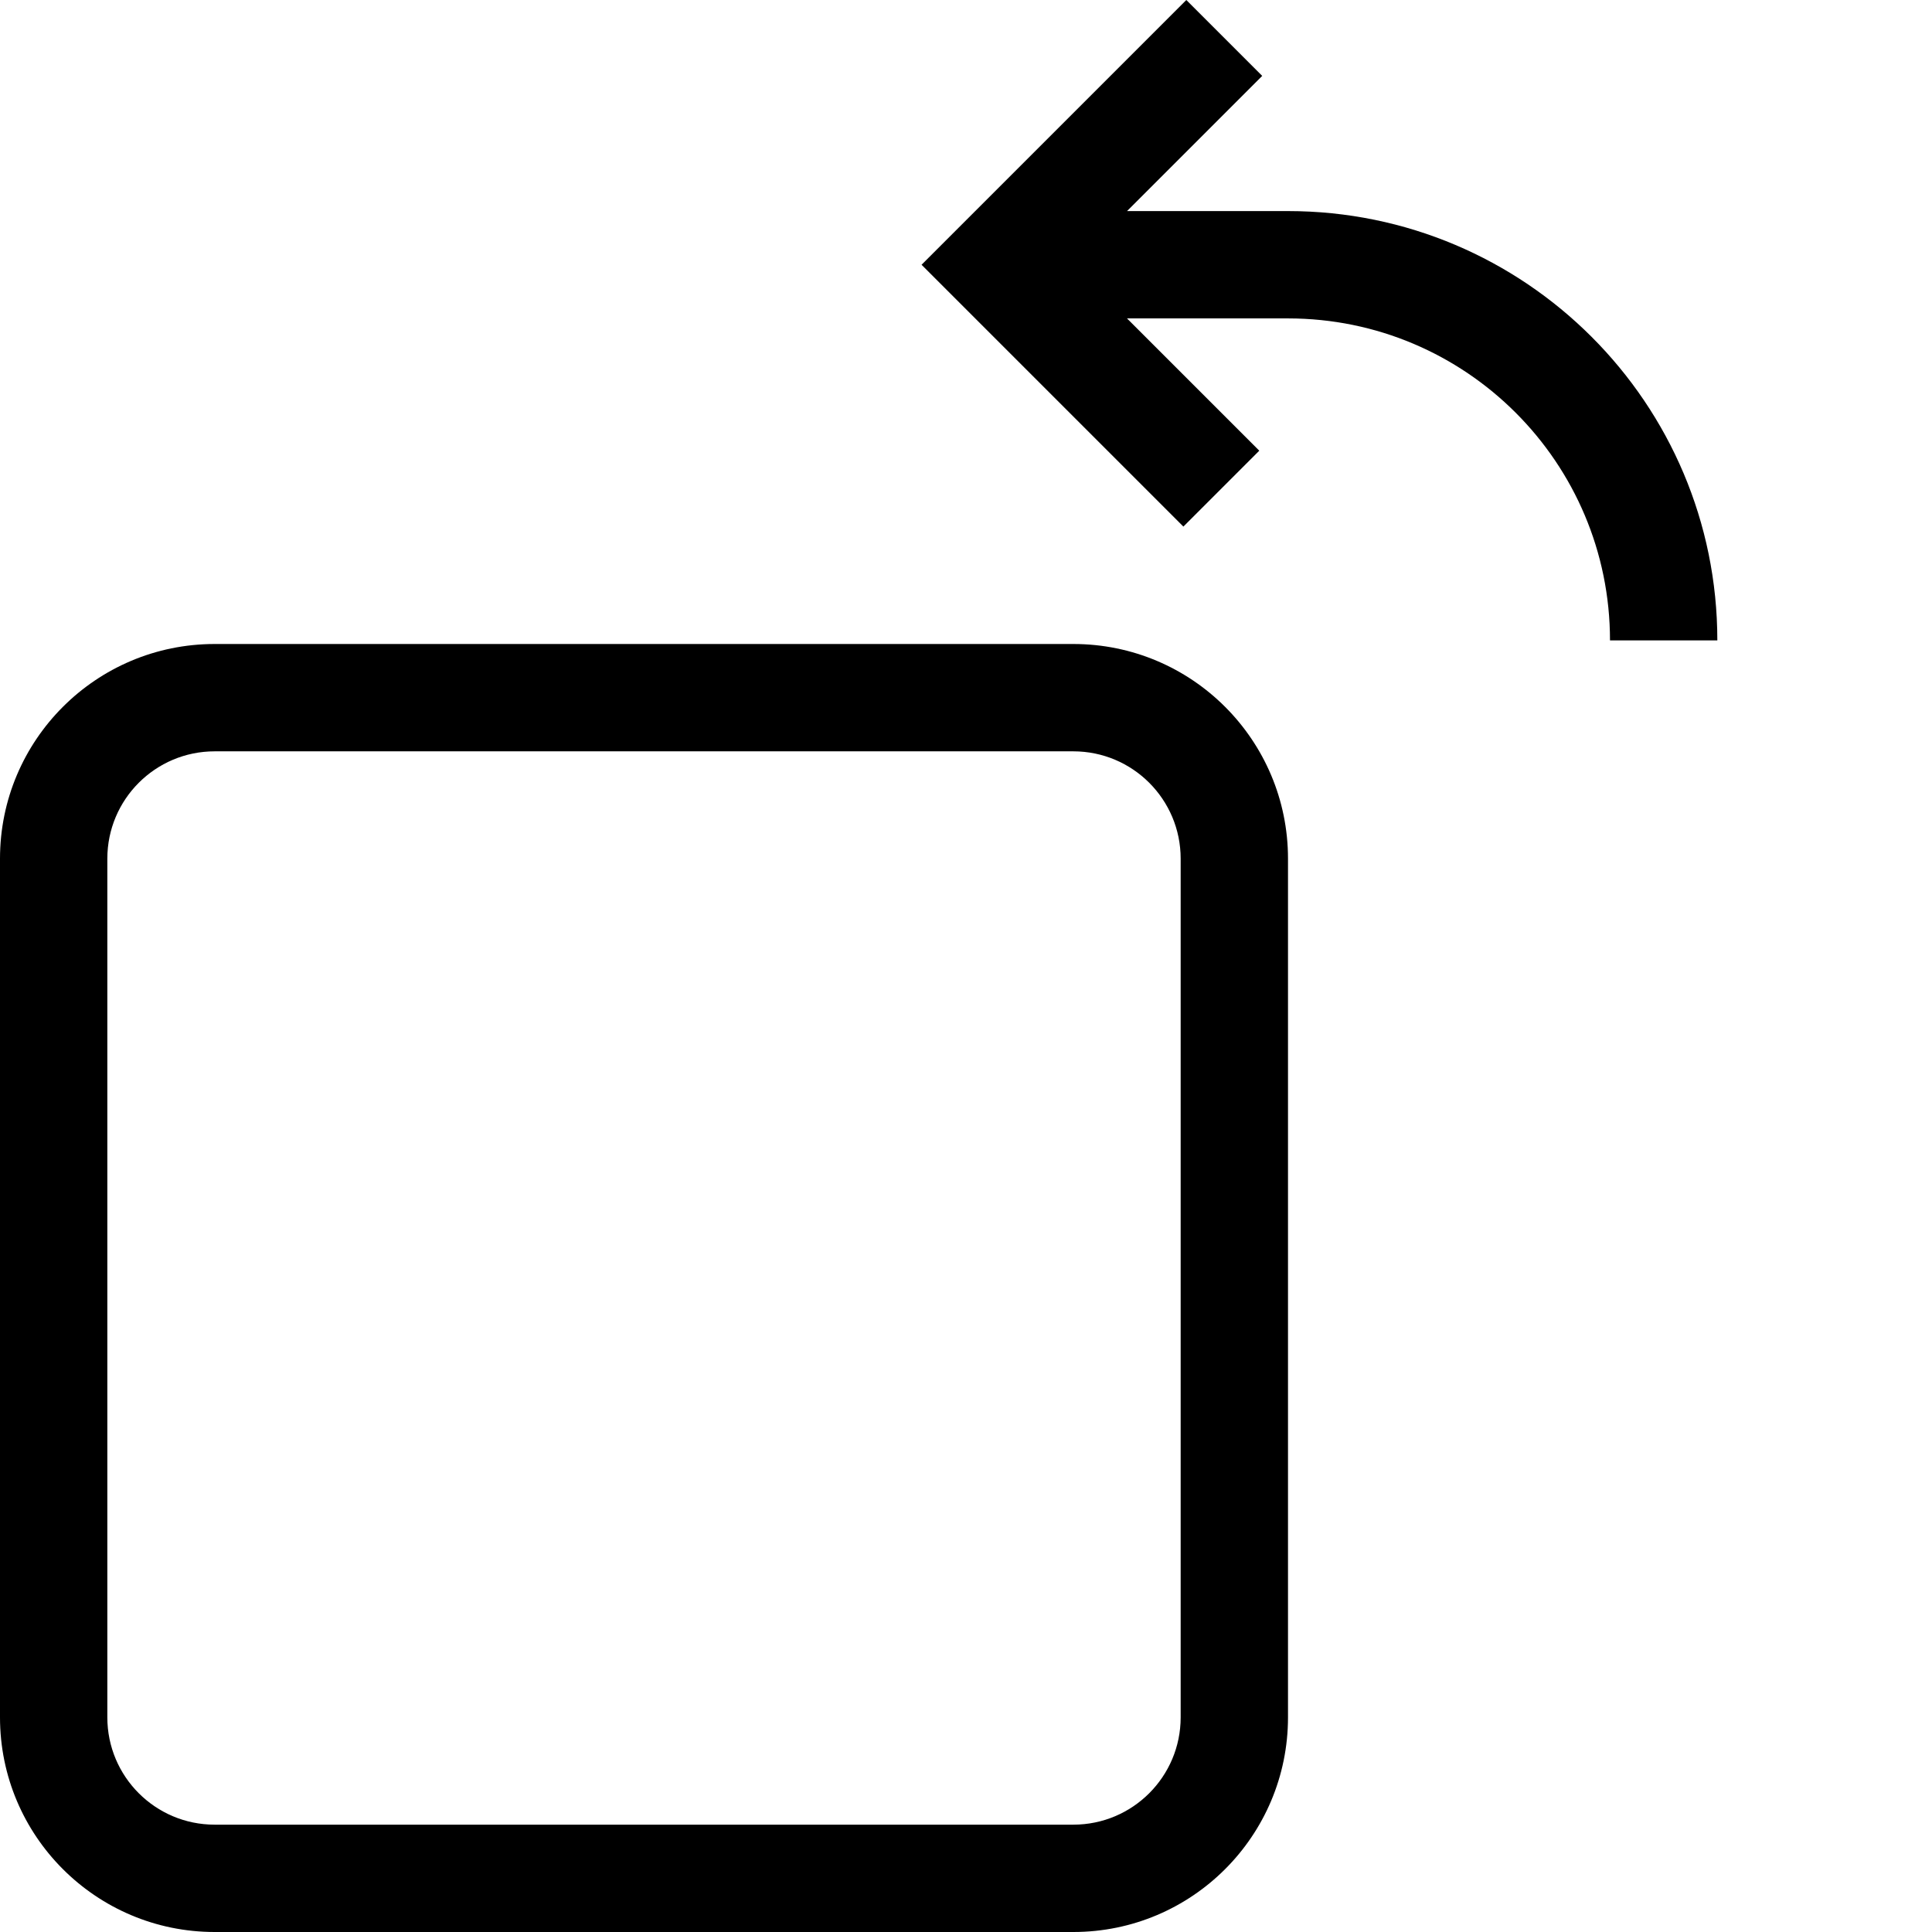
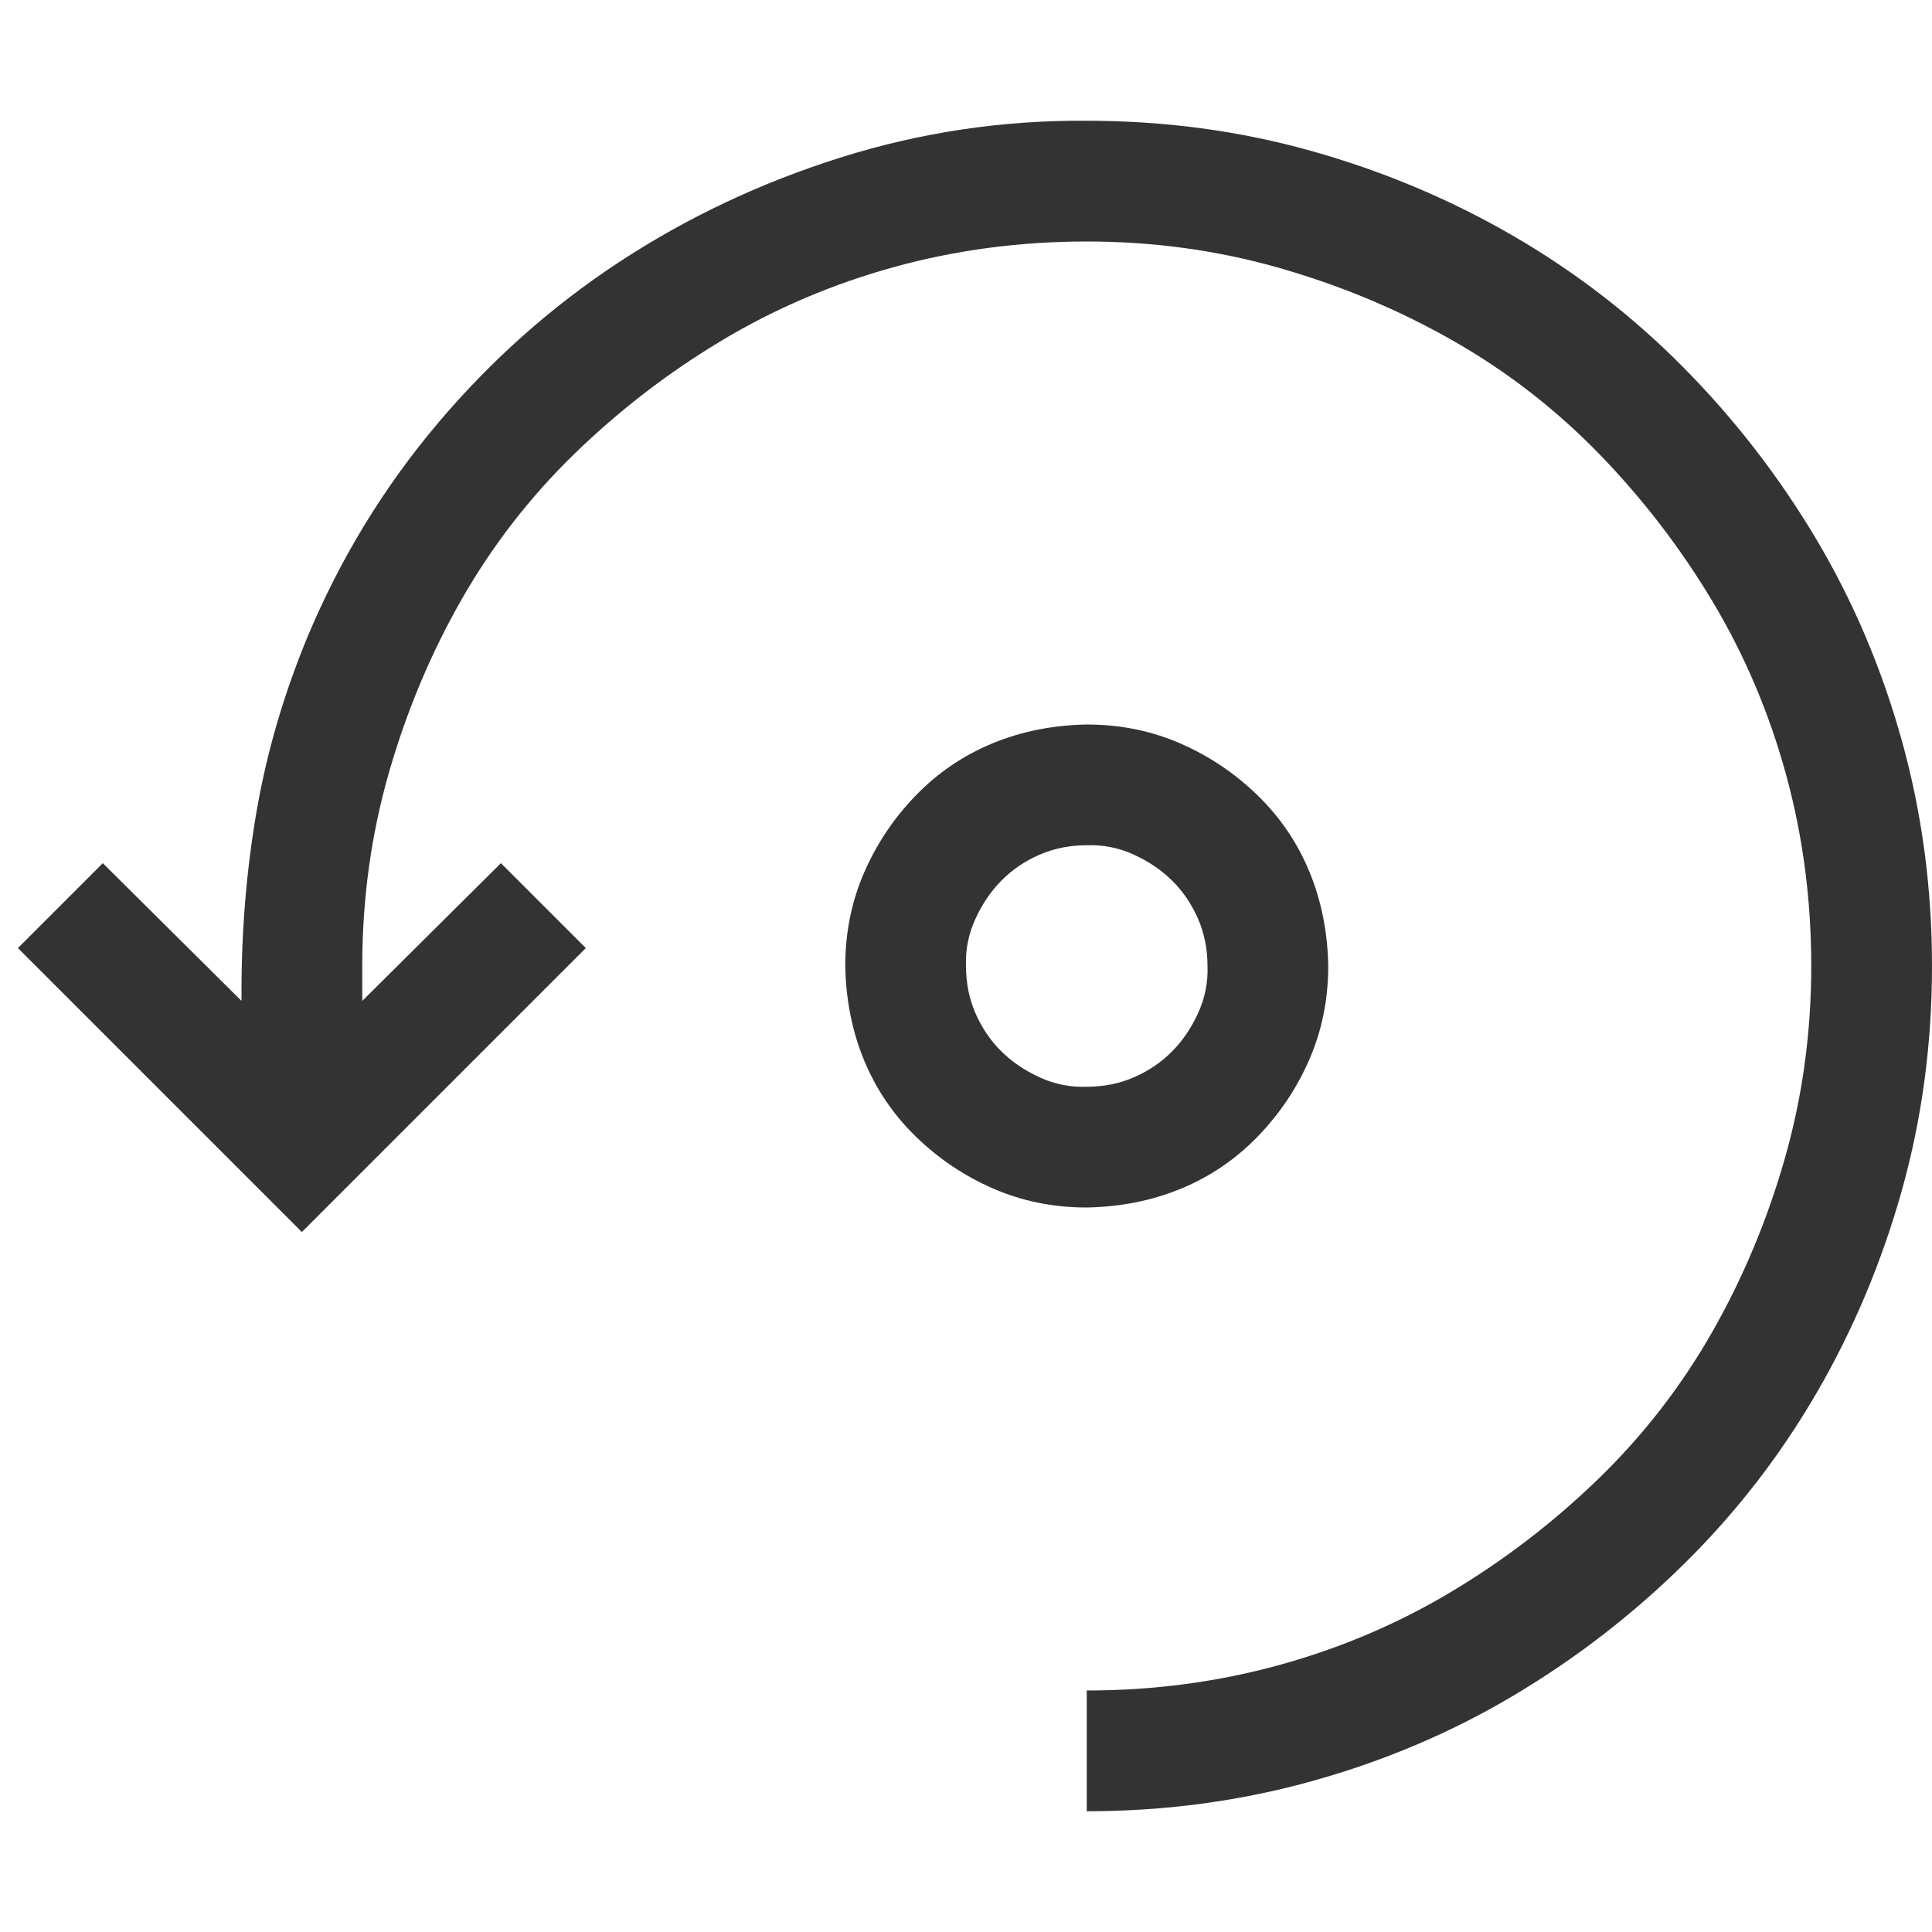
- <svg xmlns="http://www.w3.org/2000/svg" fill="#000000" width="800px" height="800px" viewBox="0 0 1920 1920">
-   <path fill-rule="evenodd" clip-rule="evenodd" d="M1251.45 447.883 1120 316.432h160c176.73 0 320 143.269 320 320h106.67c0-235.641-191.03-426.666-426.67-426.666h-159.97l134.34-134.341L1178.94 0 915.833 263.111l260.197 260.196 75.42-75.424Zm28.55 405.45C1280 735.513 1184.49 640 1066.67 640H213.333C95.513 640 0 735.513 0 853.333v853.337C0 1824.49 95.513 1920 213.333 1920h853.337c117.82 0 213.33-95.51 213.33-213.33V853.333Zm-213.33-106.666H213.333c-58.91 0-106.666 47.756-106.666 106.666v853.337c0 58.91 47.756 106.66 106.666 106.66h853.337c58.91 0 106.66-47.75 106.66-106.66V853.333c0-58.91-47.75-106.666-106.66-106.666Z" />
+ <svg xmlns="http://www.w3.org/2000/svg" viewBox="0 0 2048 2048">
+   <path d="M2048 1024q0 124-32 238t-90 214-140 181-181 140-214 91-239 32v-128q106 0 204-27t183-78 156-120 120-155 77-184 28-204q0-106-27-204t-78-183-120-156-155-120-184-77-204-28q-106 0-204 27t-183 78-156 120-120 155-77 184-28 204v37l147-146 90 90-301 301-301-301 90-90 147 146v-10q0-98 16-191t54-185q52-124 137-225t193-172 235-111 261-39q124 0 238 32t214 90 181 140 140 181 91 214 32 239zm-640 0q0 53-20 99t-55 82-81 55-100 20q-53 0-99-20t-82-55-55-81-20-100q0-53 20-99t55-82 81-55 100-20q53 0 99 20t82 55 55 81 20 100zm-384 0q0 27 10 50t27 40 41 28 50 10q27 0 50-10t40-27 28-41 10-50q0-27-10-50t-27-40-41-28-50-10q-27 0-50 10t-40 27-28 41-10 50z" fill="#333333" />
</svg>
